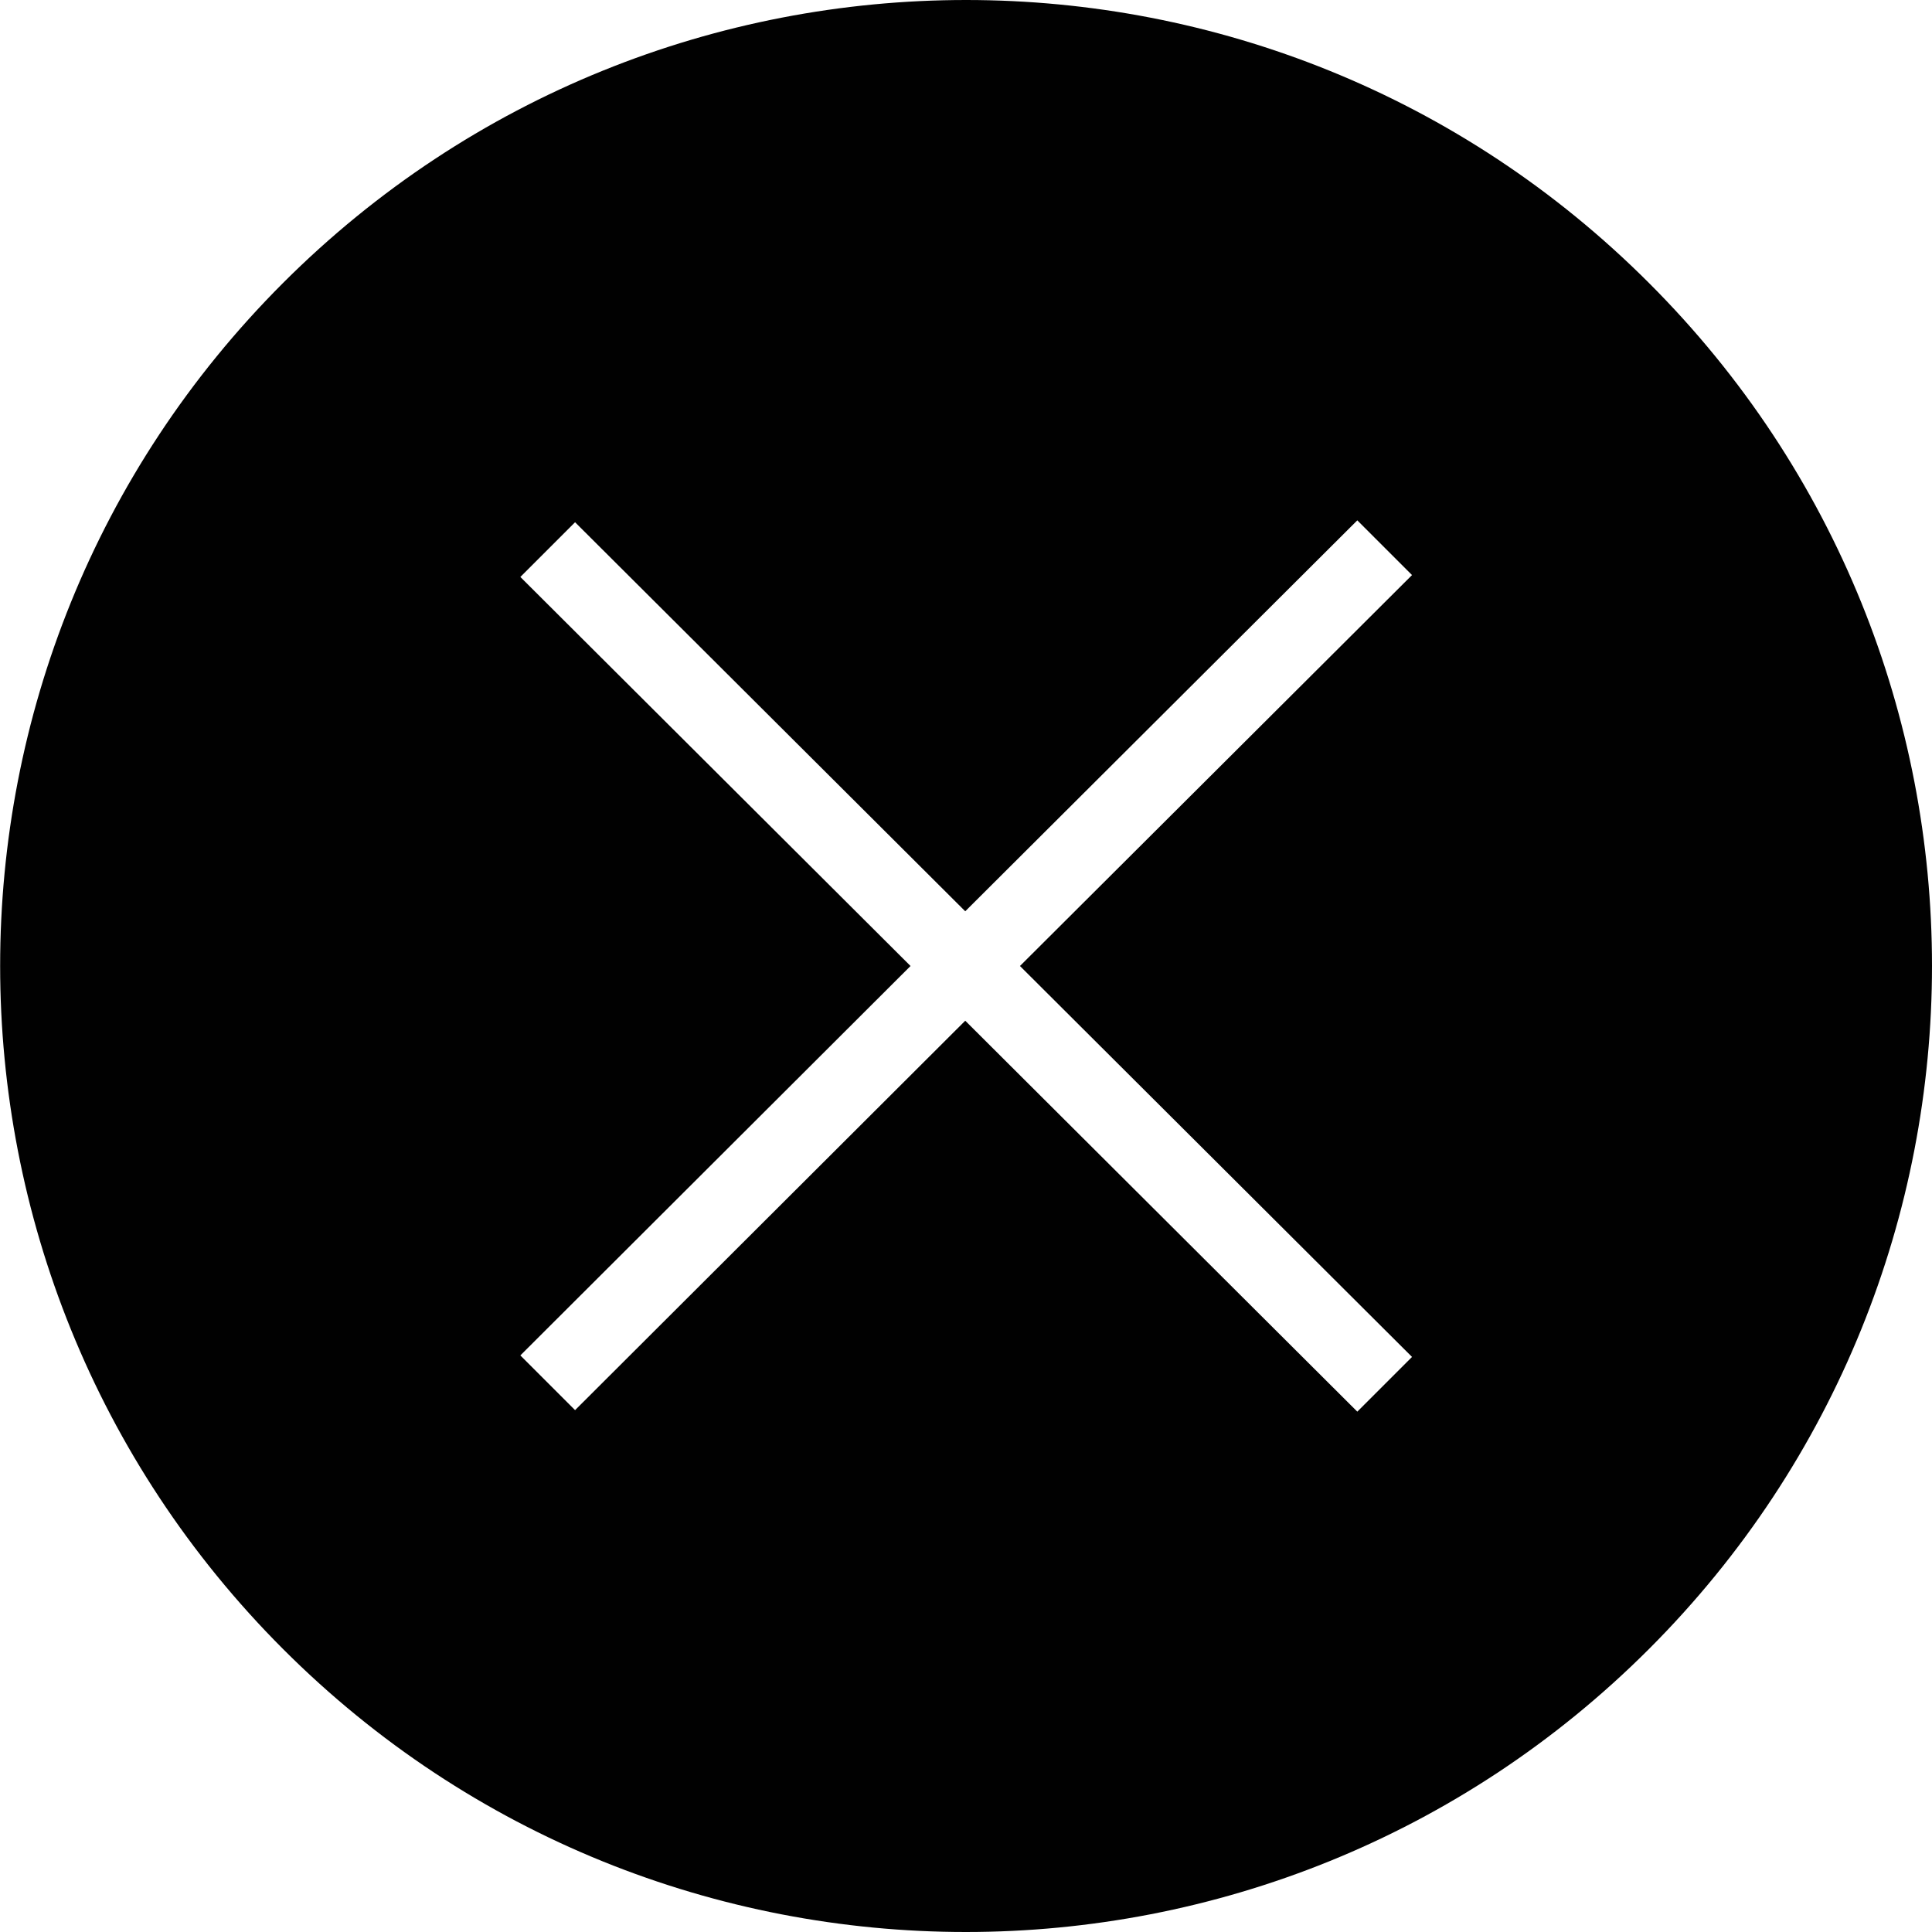
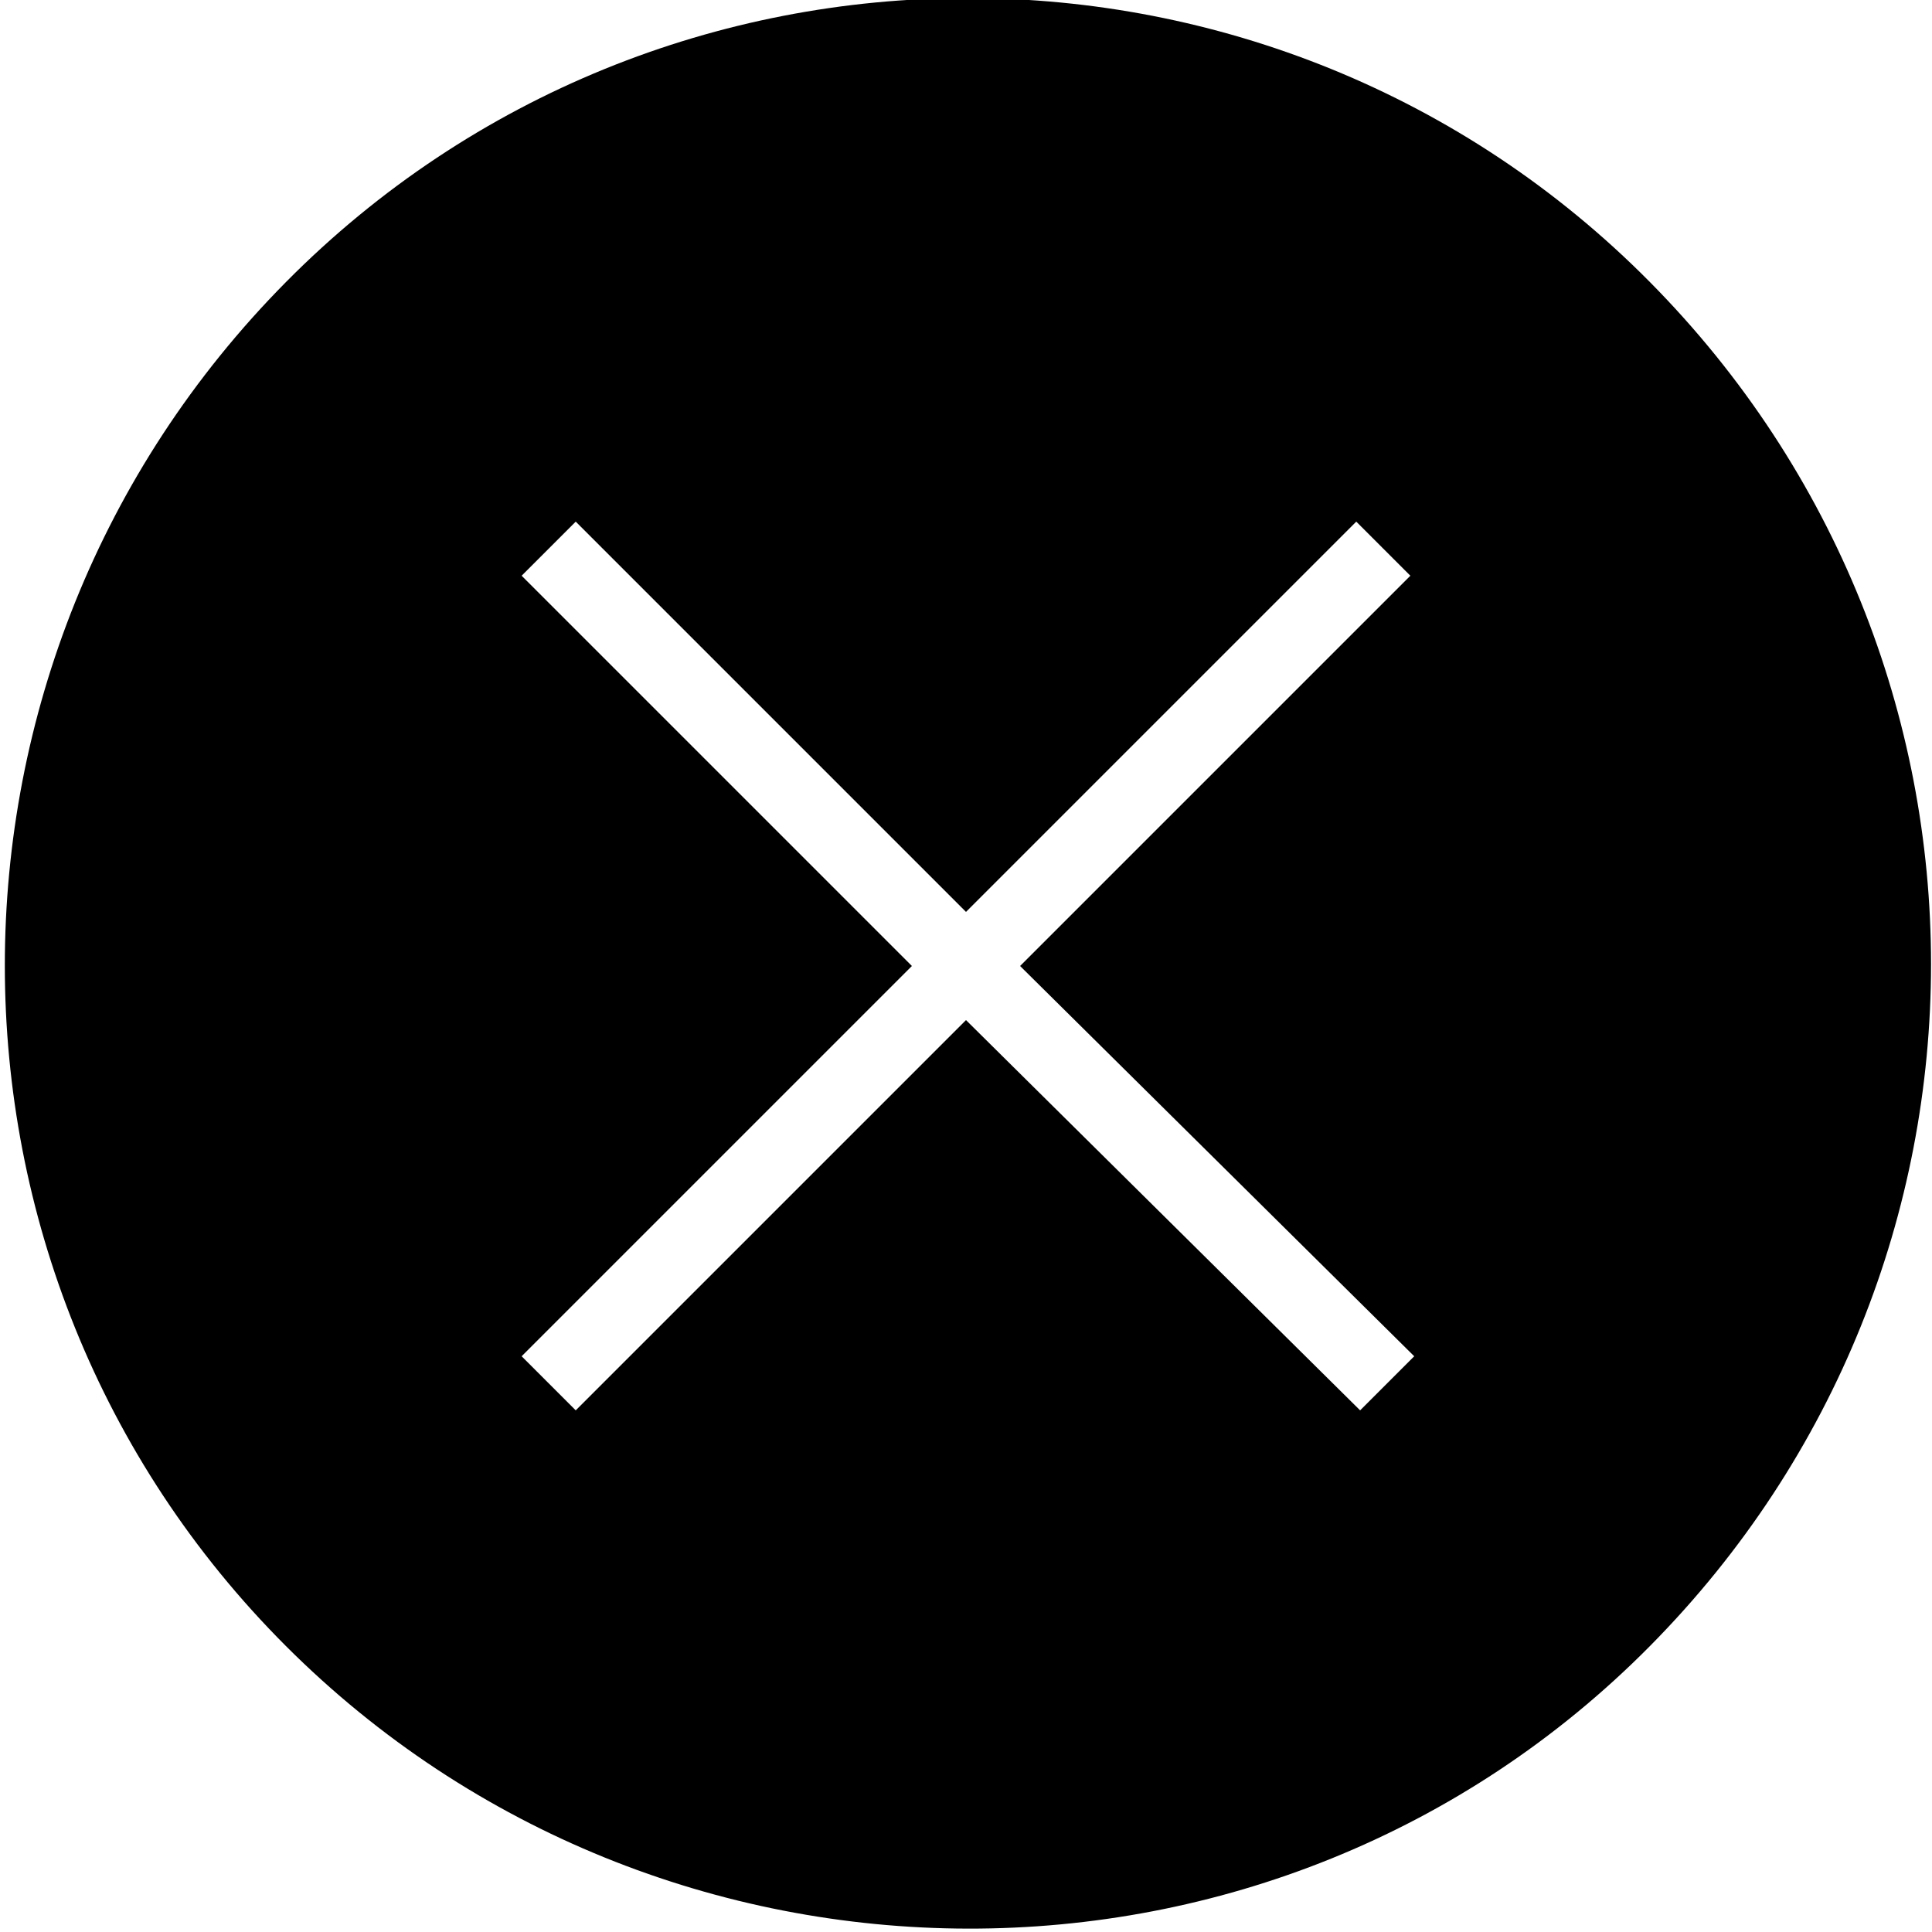
- <svg xmlns="http://www.w3.org/2000/svg" id="Layer_1" width="512" height="512" viewBox="0 0 512 512">
-   <style>.st0{fill:#010101}</style>
-   <path class="st0" d="M437 75C337.1-25 175-25 75 75s-99.9 262 0 362 262 100 362 0 100-262.1 0-362zm-62.8 284.6l-14.5 14.5-103.9-103.6-103.4 103.2-14.5-14.5L241.3 256 137.9 152.9l14.5-14.5 103.4 103.1 103.9-103.6 14.5 14.5L270.3 256l103.9 103.6z" />
+ <svg xmlns="http://www.w3.org/2000/svg" viewBox="0 0 50 50">
+   <path d="M42.7 7.3C33-2.5 17.1-2.5 7.4 7.3s-9.7 25.6 0 35.3 25.6 9.8 35.3 0 9.7-25.5 0-35.3zm-6.1 27.8l-1.4 1.4L25 26.4 14.9 36.5l-1.4-1.4L23.6 25 13.5 14.9l1.4-1.4L25 23.6l10.1-10.1 1.4 1.4L26.4 25l10.2 10.1z" />
</svg>
